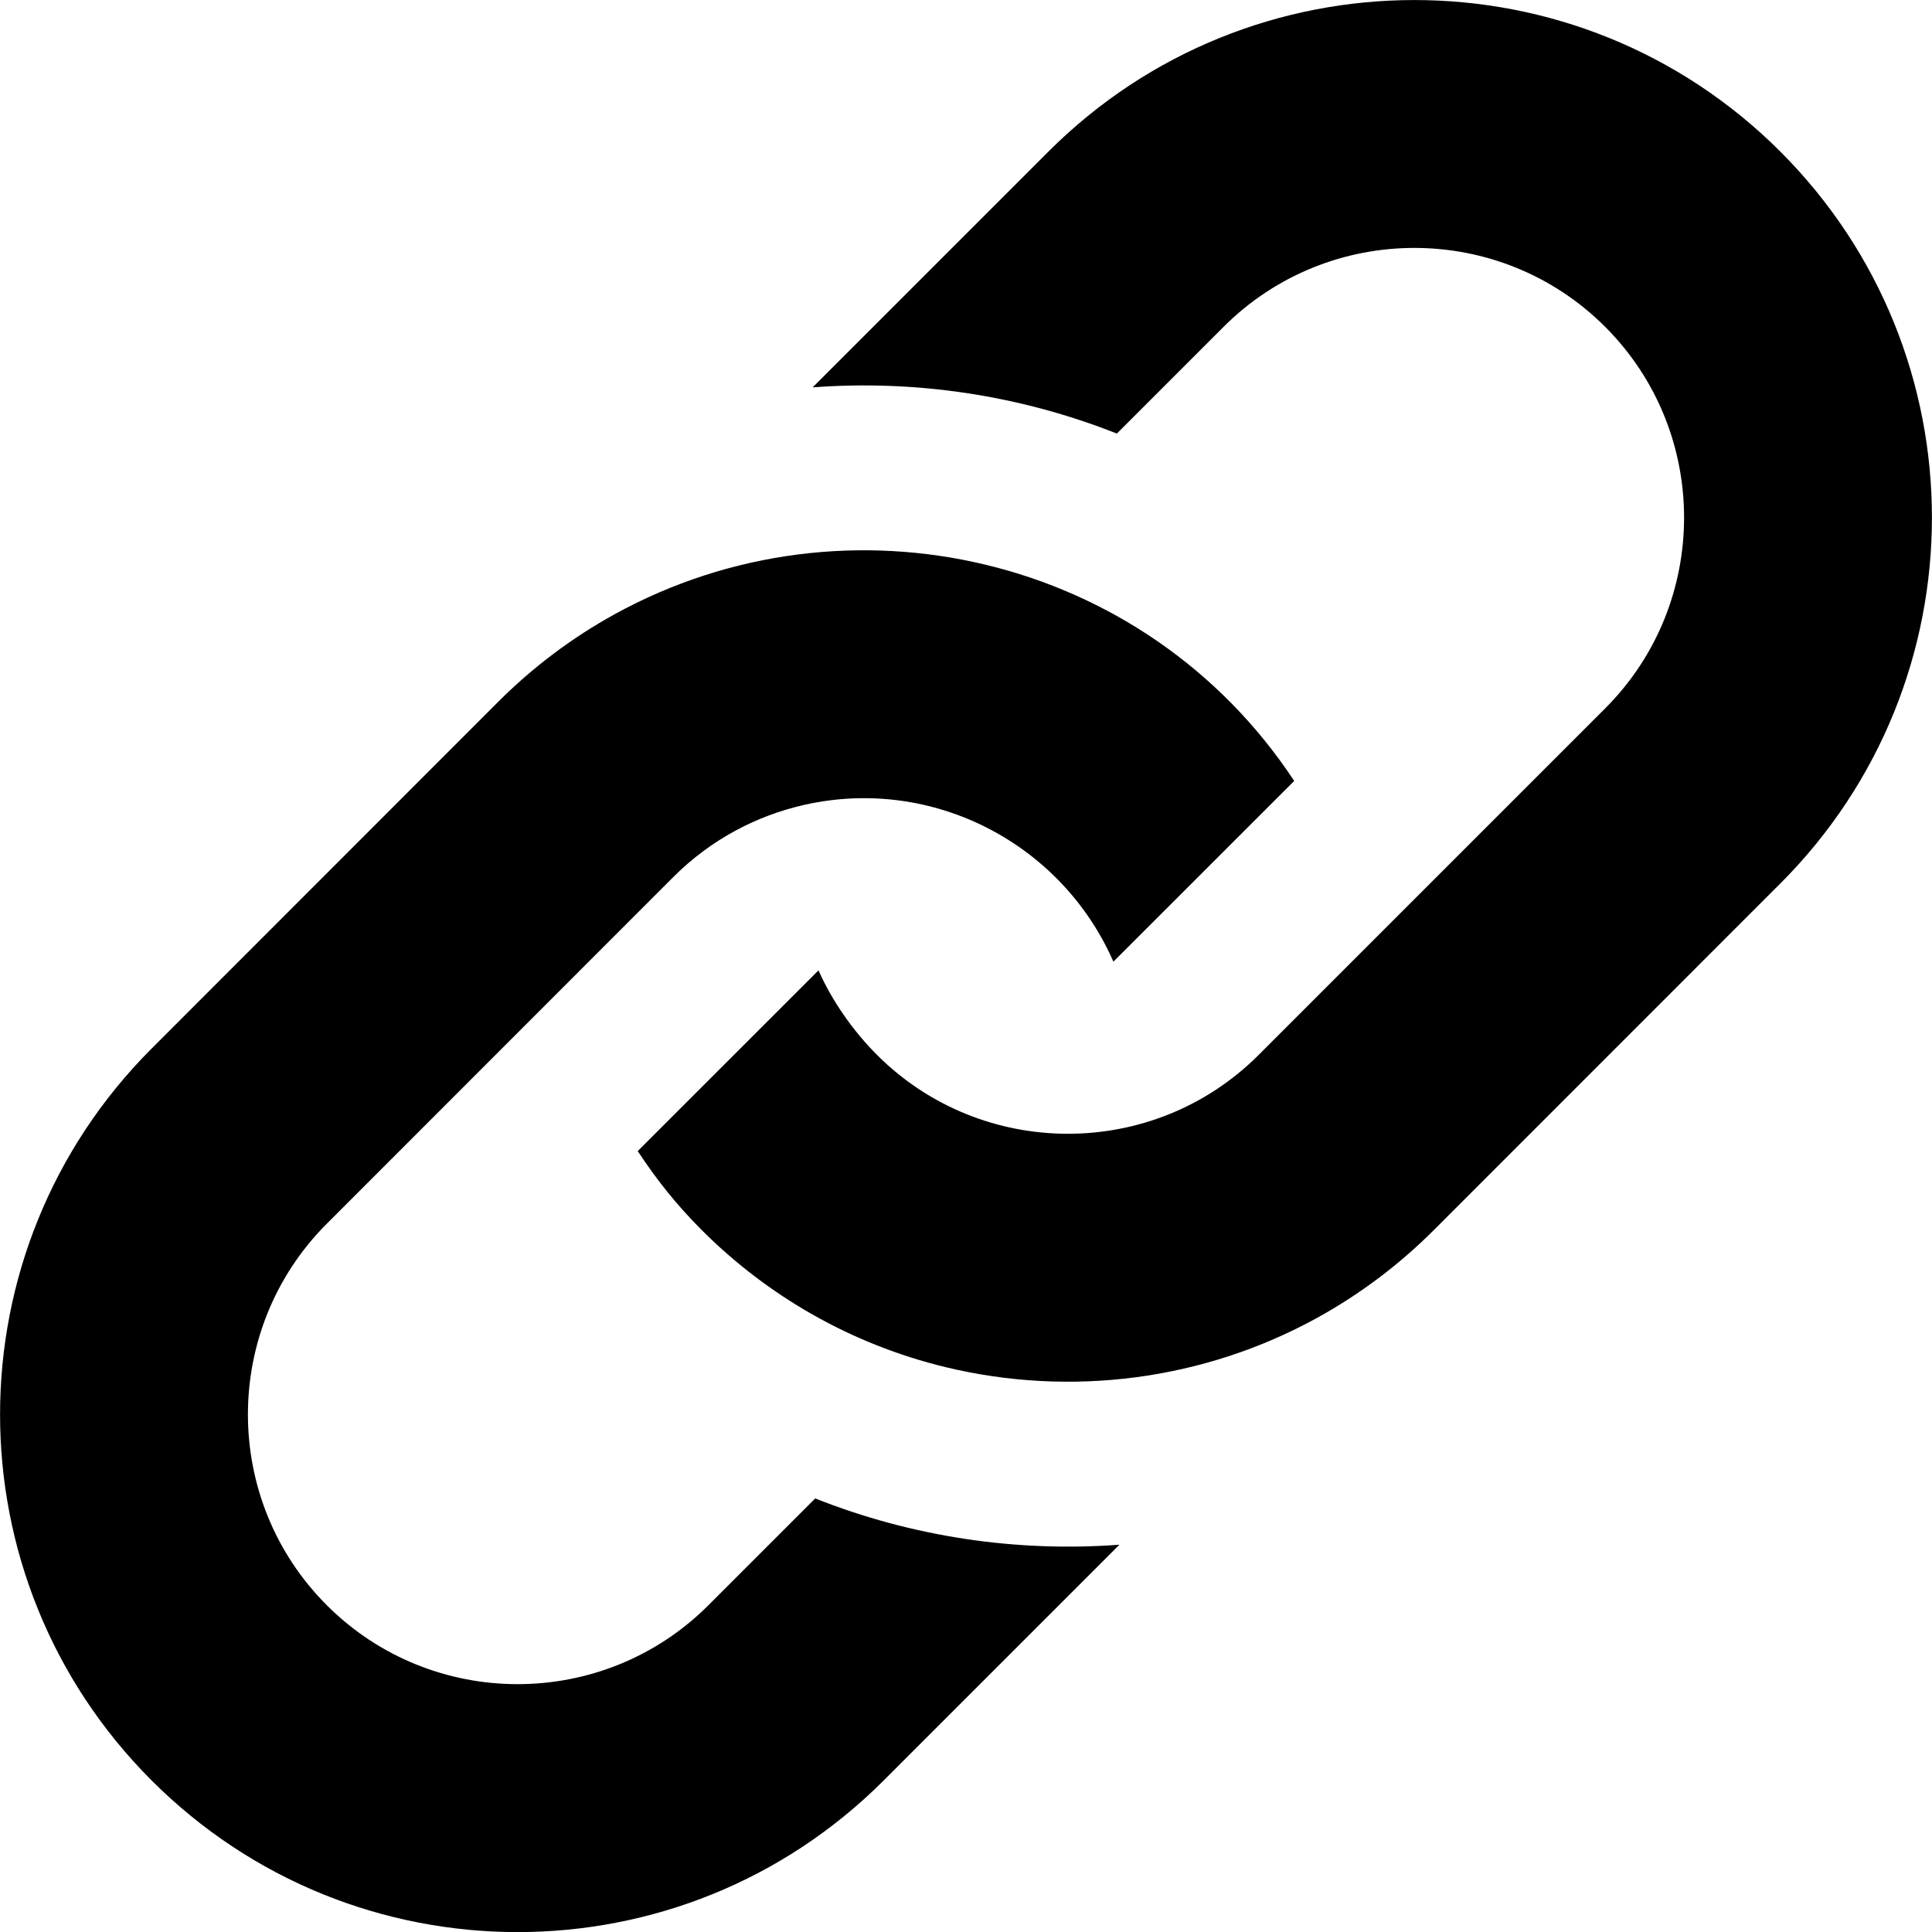
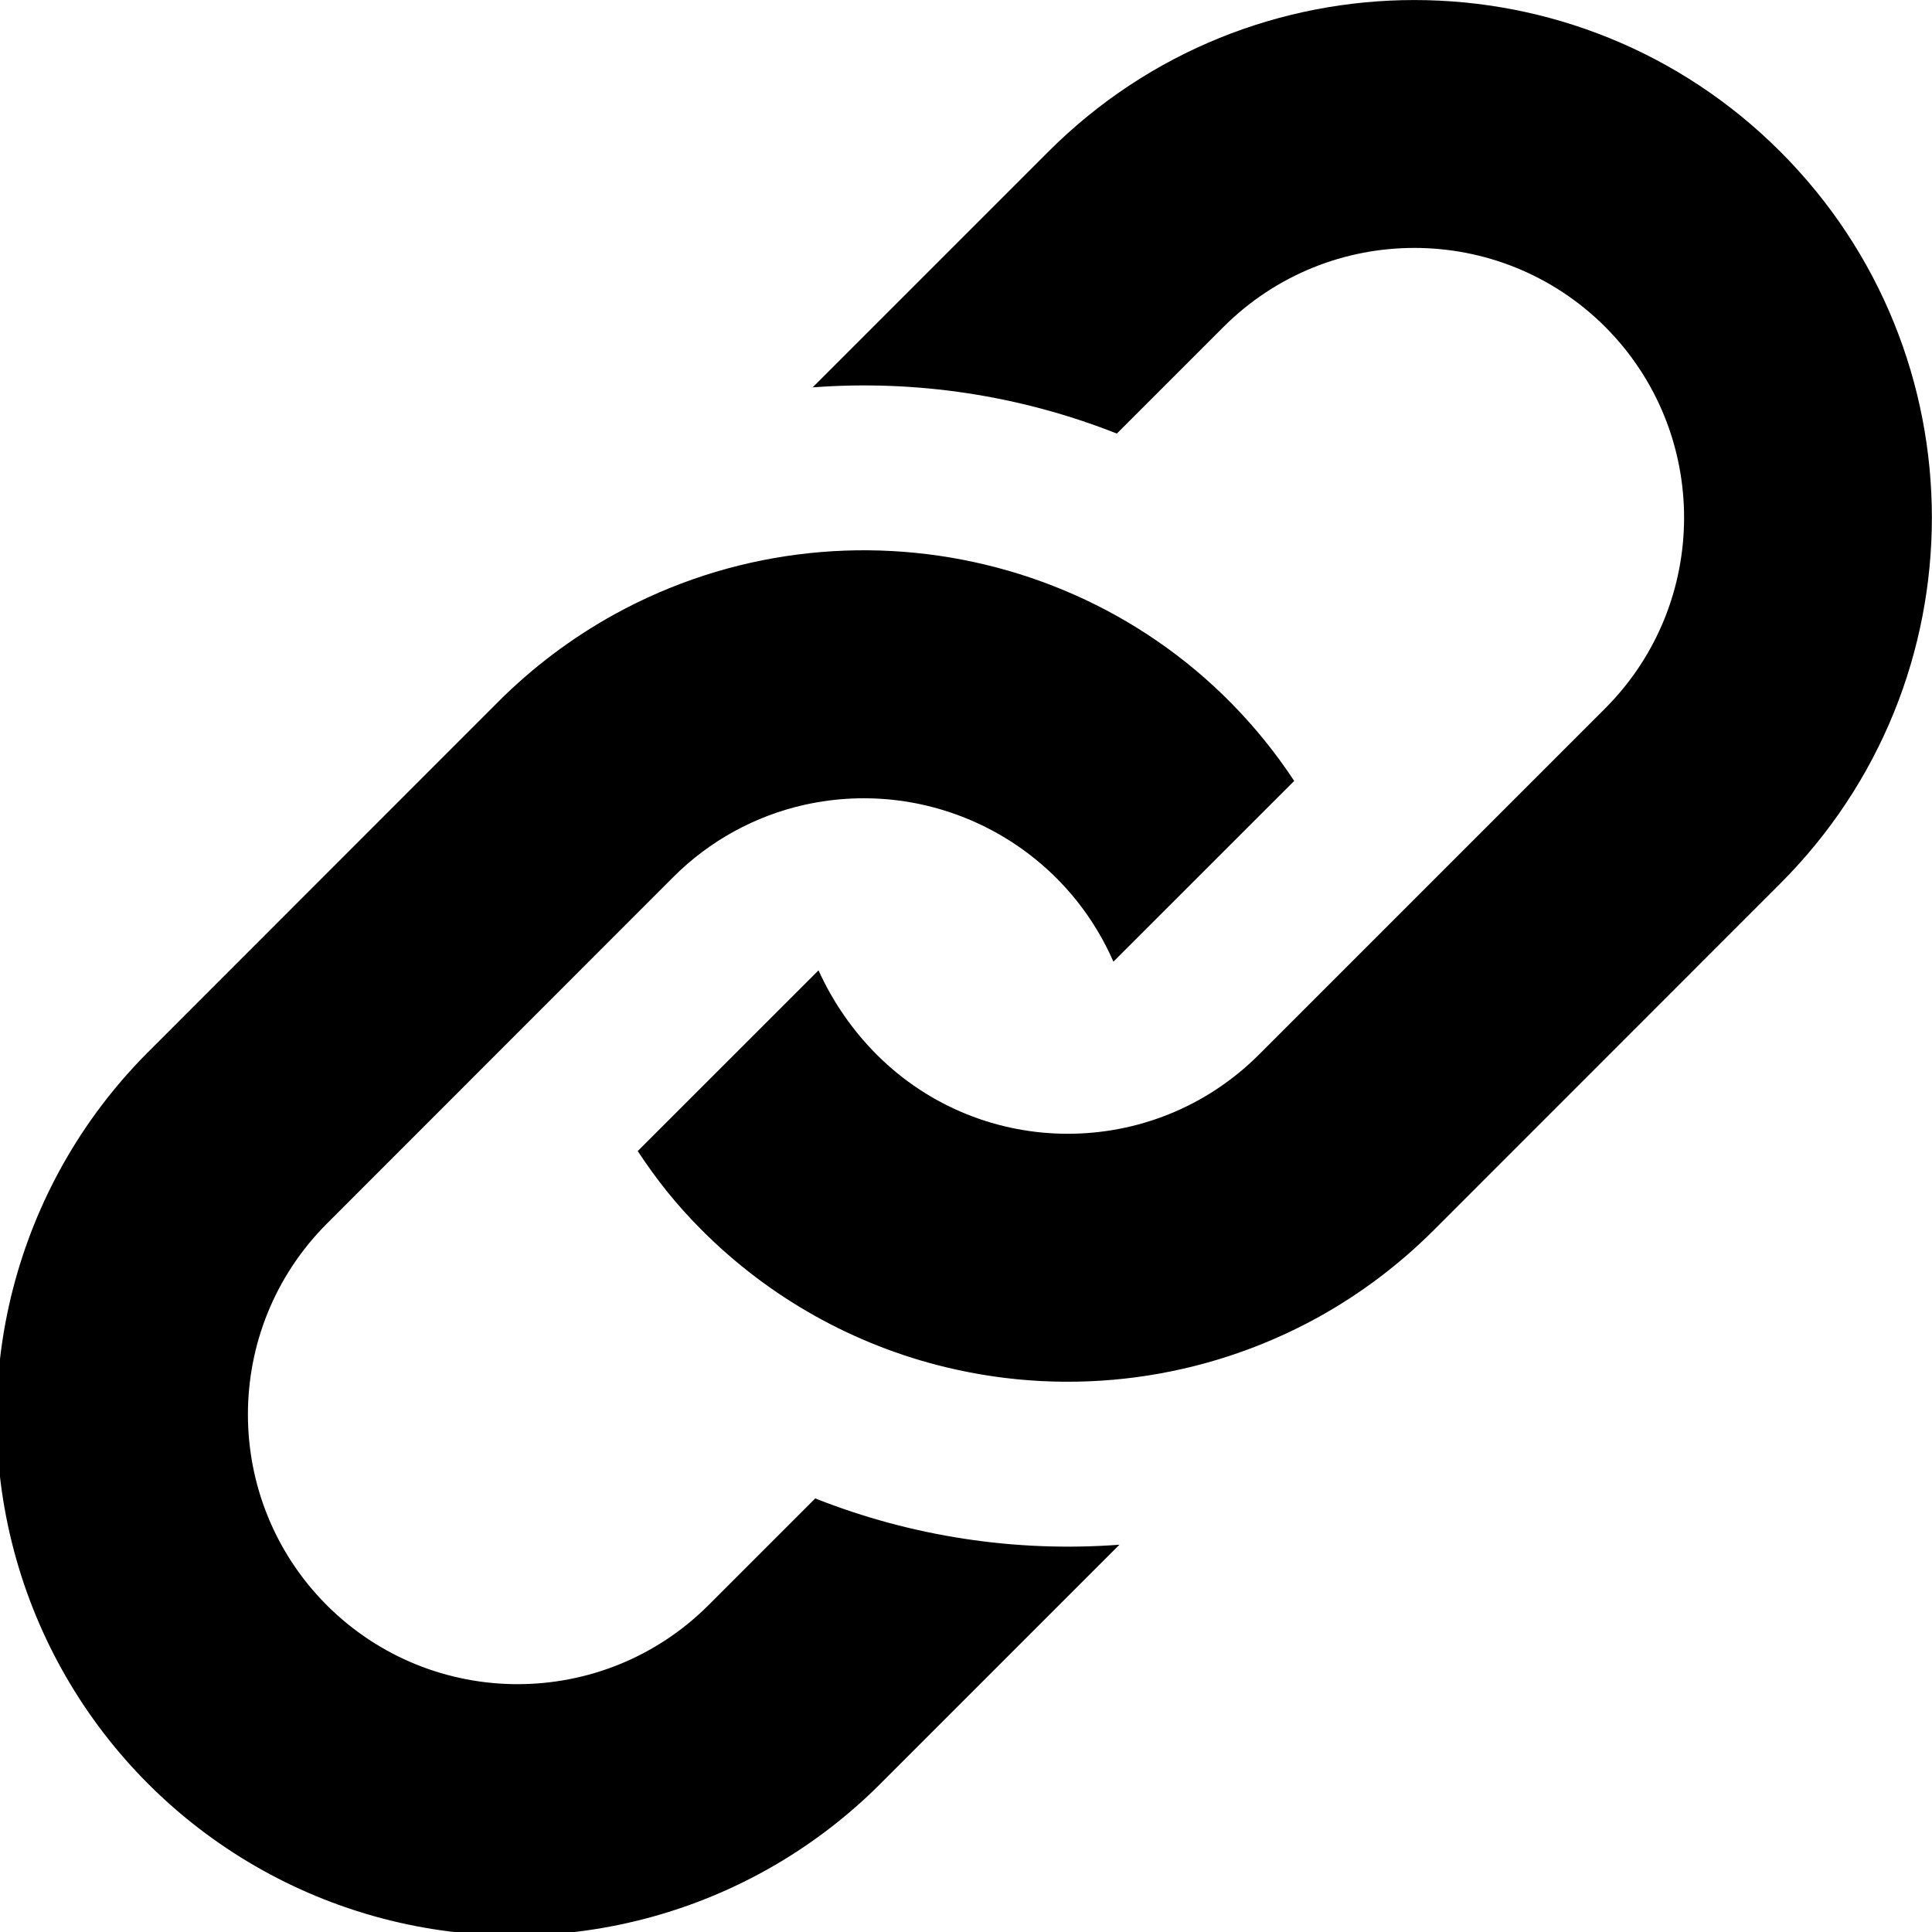
<svg xmlns="http://www.w3.org/2000/svg" width="24" height="24" viewBox="0 0 24 24">
-   <path d="M6.188 8.719c.439-.439.926-.801 1.444-1.087 2.887-1.591 6.589-.745 8.445 2.069l-2.246 2.245c-.644-1.469-2.243-2.305-3.834-1.949-.599.134-1.168.433-1.633.898l-4.304 4.306c-1.307 1.307-1.307 3.433 0 4.74 1.307 1.307 3.433 1.307 4.74 0l1.327-1.327c1.207.479 2.501.67 3.779.575l-2.929 2.929c-2.511 2.511-6.582 2.511-9.093 0s-2.511-6.582 0-9.093l4.304-4.306zm6.836-6.836l-2.929 2.929c1.277-.096 2.572.096 3.779.574l1.326-1.326c1.307-1.307 3.433-1.307 4.74 0 1.307 1.307 1.307 3.433 0 4.74l-4.305 4.305c-1.311 1.311-3.44 1.3-4.74 0-.303-.303-.564-.68-.727-1.051l-2.246 2.245c.236.358.481.667.796.982.812.812 1.846 1.417 3.036 1.704 1.542.371 3.194.166 4.613-.617.518-.286 1.005-.648 1.444-1.087l4.304-4.305c2.512-2.511 2.512-6.582.001-9.093-2.511-2.51-6.581-2.51-9.092 0z" />
+   <path d="M6.188 8.719a6.446 6.446 0 0 1 1.444-1.087c2.887-1.591 6.589-.745 8.445 2.069l-2.246 2.245a3.385 3.385 0 0 0-3.834-1.949 3.33 3.33 0 0 0-1.633.898L4.06 15.201a3.355 3.355 0 0 0 0 4.74 3.355 3.355 0 0 0 4.74 0l1.327-1.327a8.533 8.533 0 0 0 3.779.575l-2.929 2.929a6.43 6.43 0 1 1-9.093-9.093l4.304-4.306zm6.836-6.836l-2.929 2.929a8.534 8.534 0 0 1 3.779.574L15.2 4.06a3.355 3.355 0 0 1 4.74 0 3.355 3.355 0 0 1 0 4.74l-4.305 4.305a3.358 3.358 0 0 1-4.74 0 3.567 3.567 0 0 1-.727-1.051l-2.246 2.245c.236.358.481.667.796.982a6.404 6.404 0 0 0 3.036 1.704 6.441 6.441 0 0 0 4.613-.617 6.446 6.446 0 0 0 1.444-1.087l4.304-4.305a6.429 6.429 0 1 0-9.091-9.093z" />
</svg>
